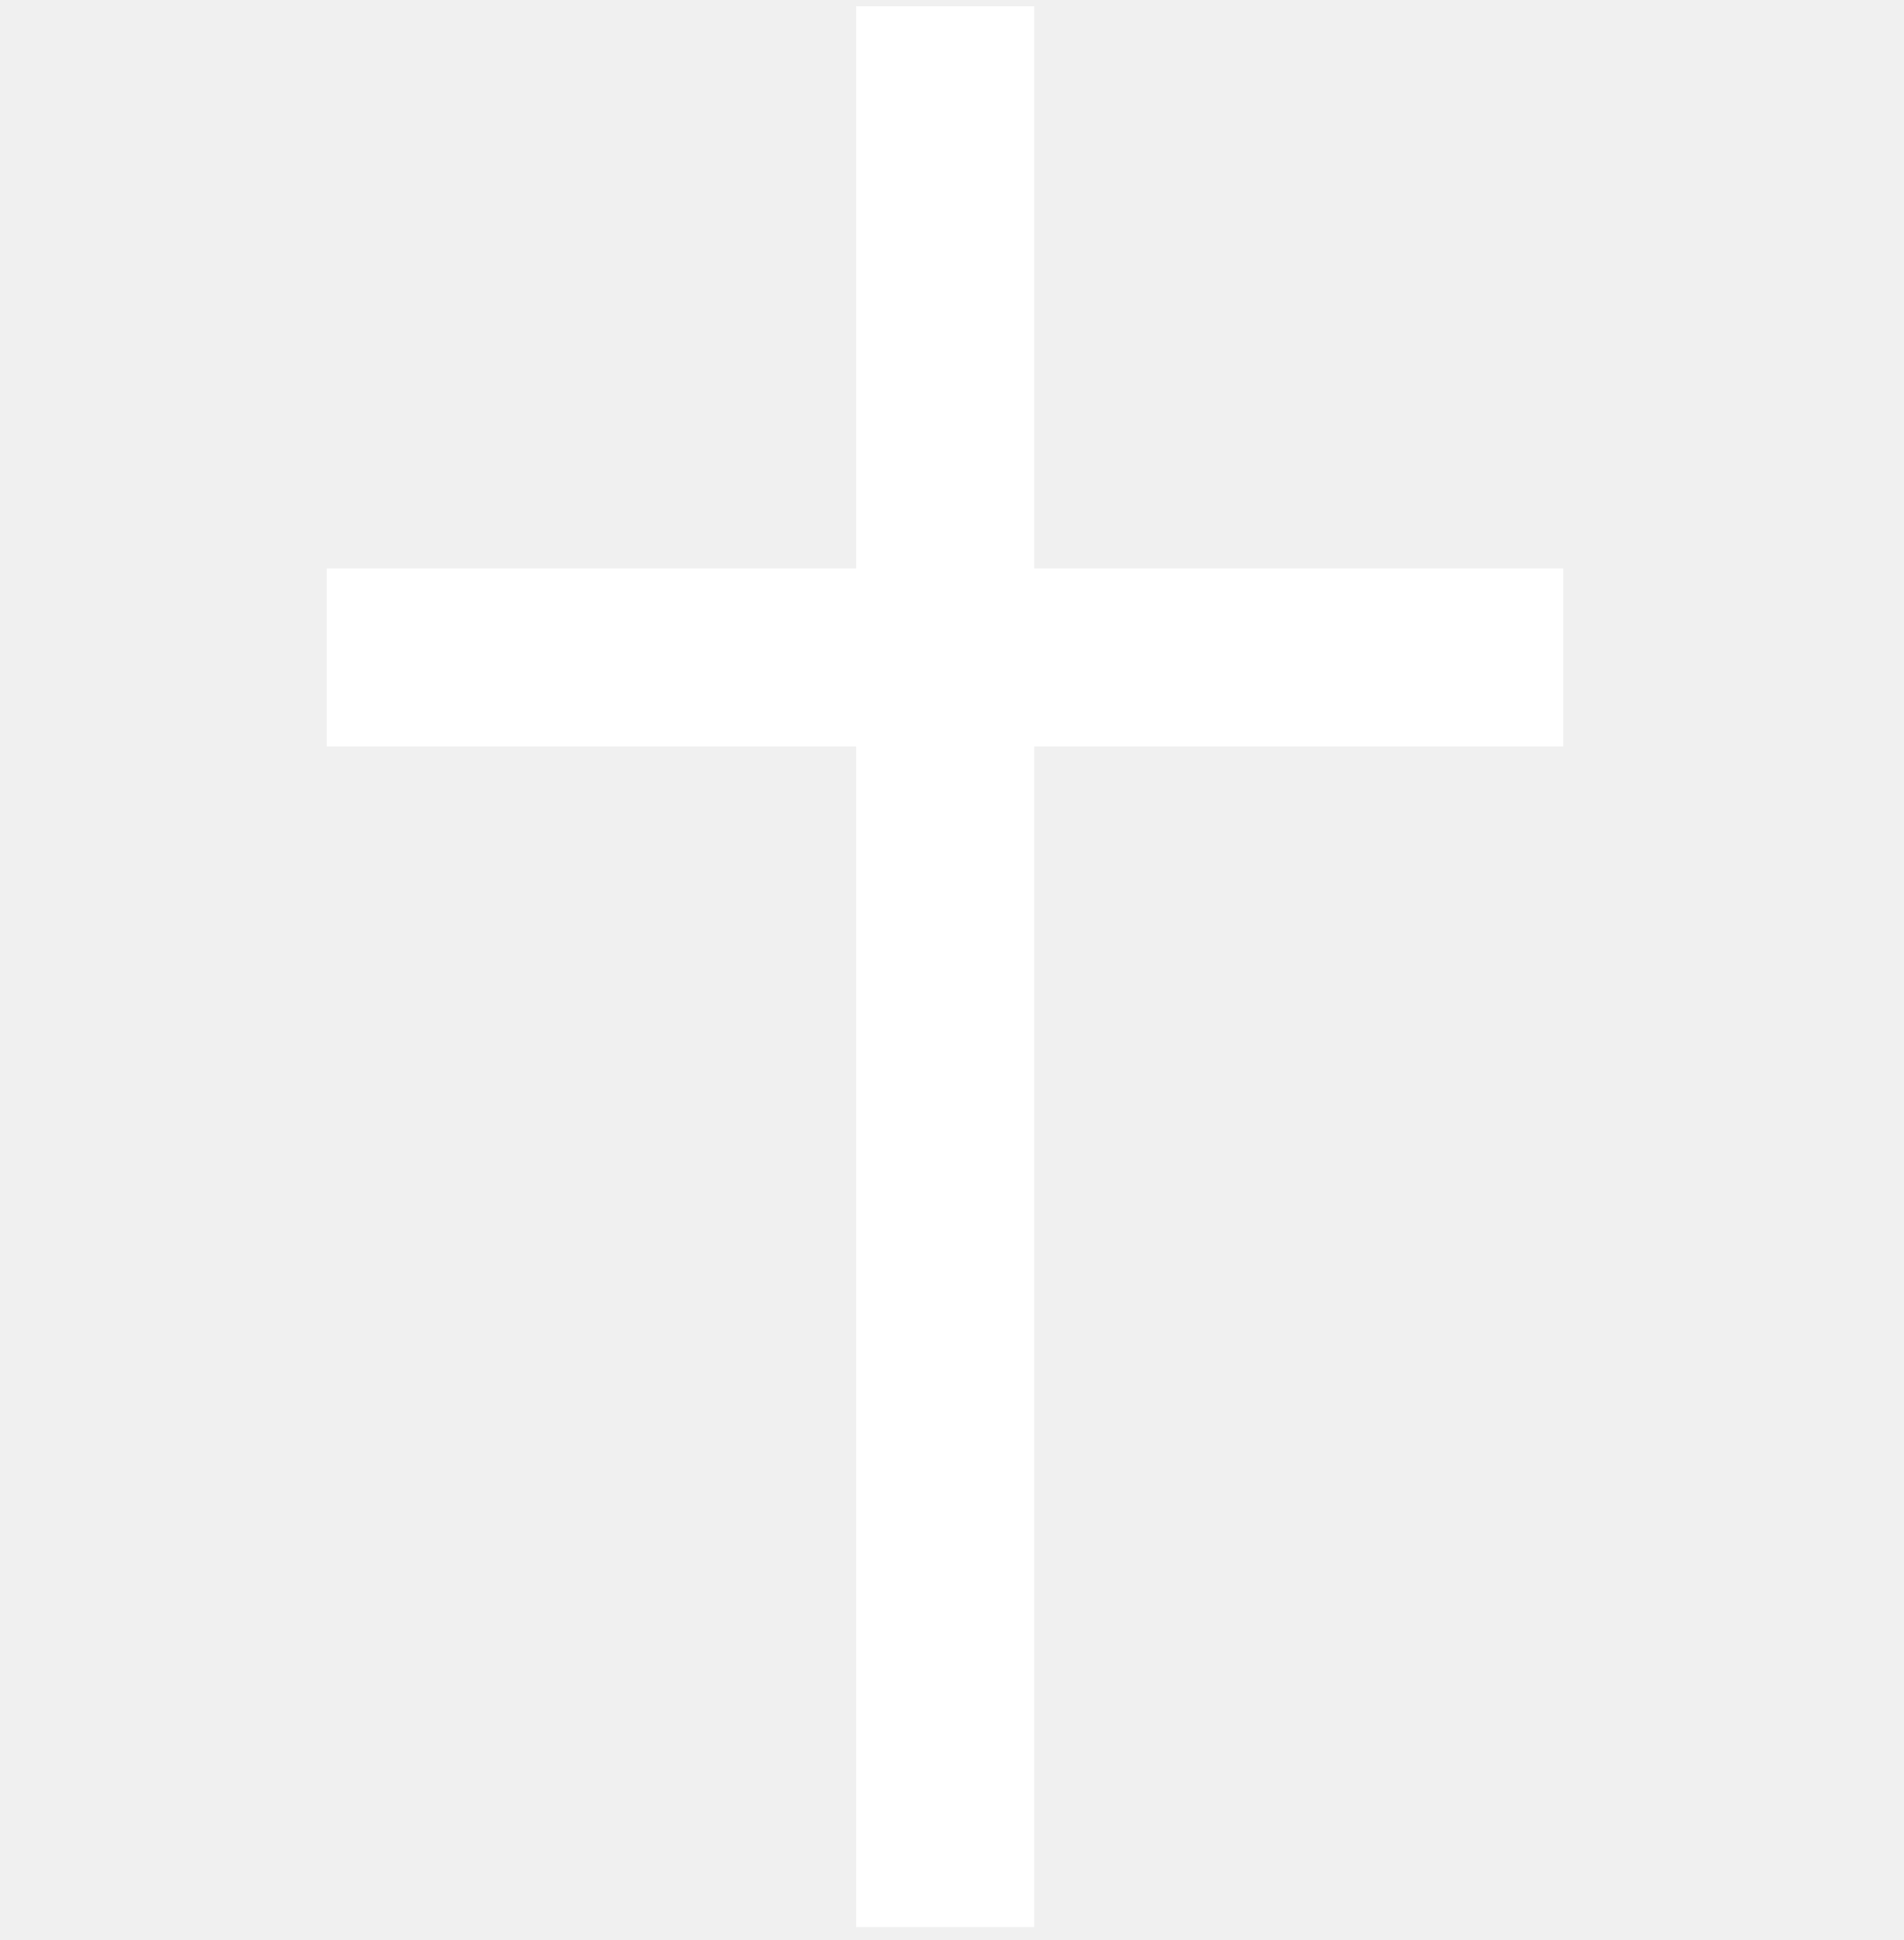
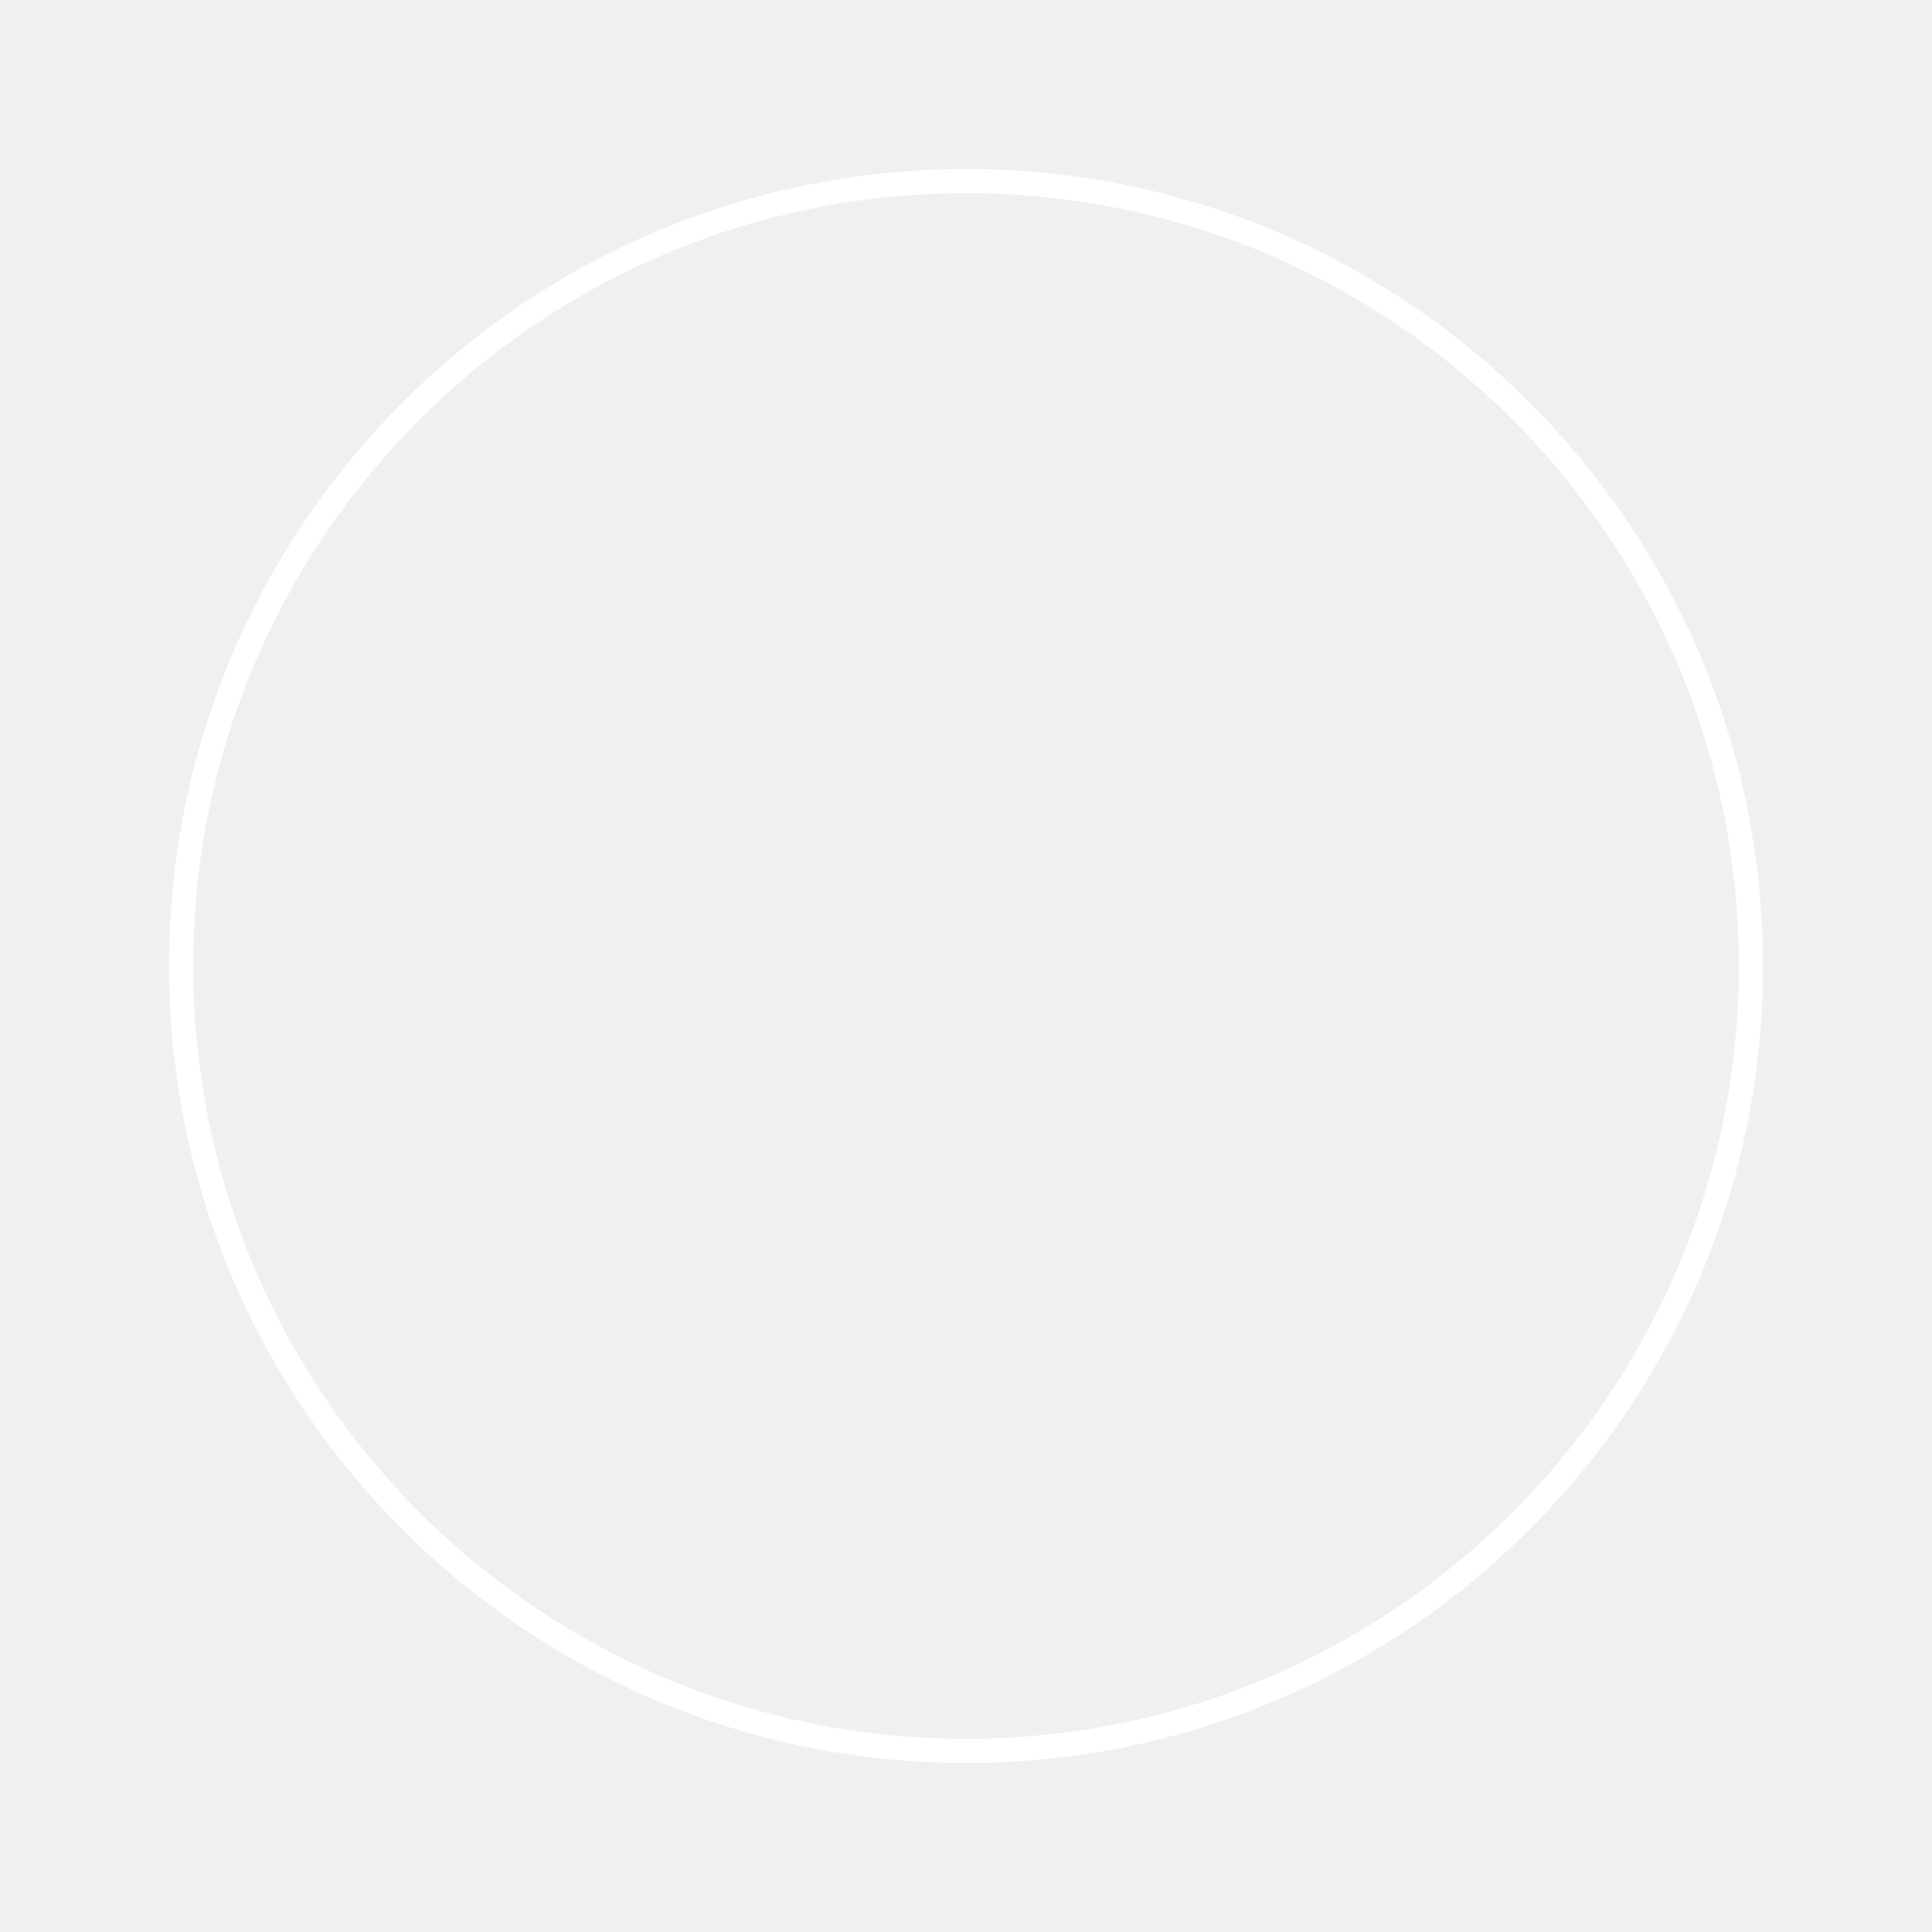
- <svg xmlns="http://www.w3.org/2000/svg" id="Layer_1" viewBox="0 0 486.5 495.9">
-   <style>.st0{fill:#d8d9da}.st1{fill:#e85a43}.st2{fill:#b1483e}.st3{fill:#fff}.st4{fill:#979696}.st5{fill:#cbcbca}.st6{fill:#e6e6e6}.st7{opacity:.35}.st8{fill:#ee9042}.st9{fill:#ba7440}</style>
-   <path class="st3" d="M399.5 145.3H264.3V1.6h-45.5v143.7H83.5v45.5h135.3v301.8h45.5V190.8h135.2z" />
+ <svg xmlns="http://www.w3.org/2000/svg" id="Layer_1" viewBox="0 0 320 320">
+   <style>.st0{fill-rule:evenodd;clip-rule:evenodd;fill:none;stroke:#fff;stroke-width:4;stroke-miterlimit:10}</style>
+   <circle class="st0" cx="160" cy="160" r="130" />
</svg>
